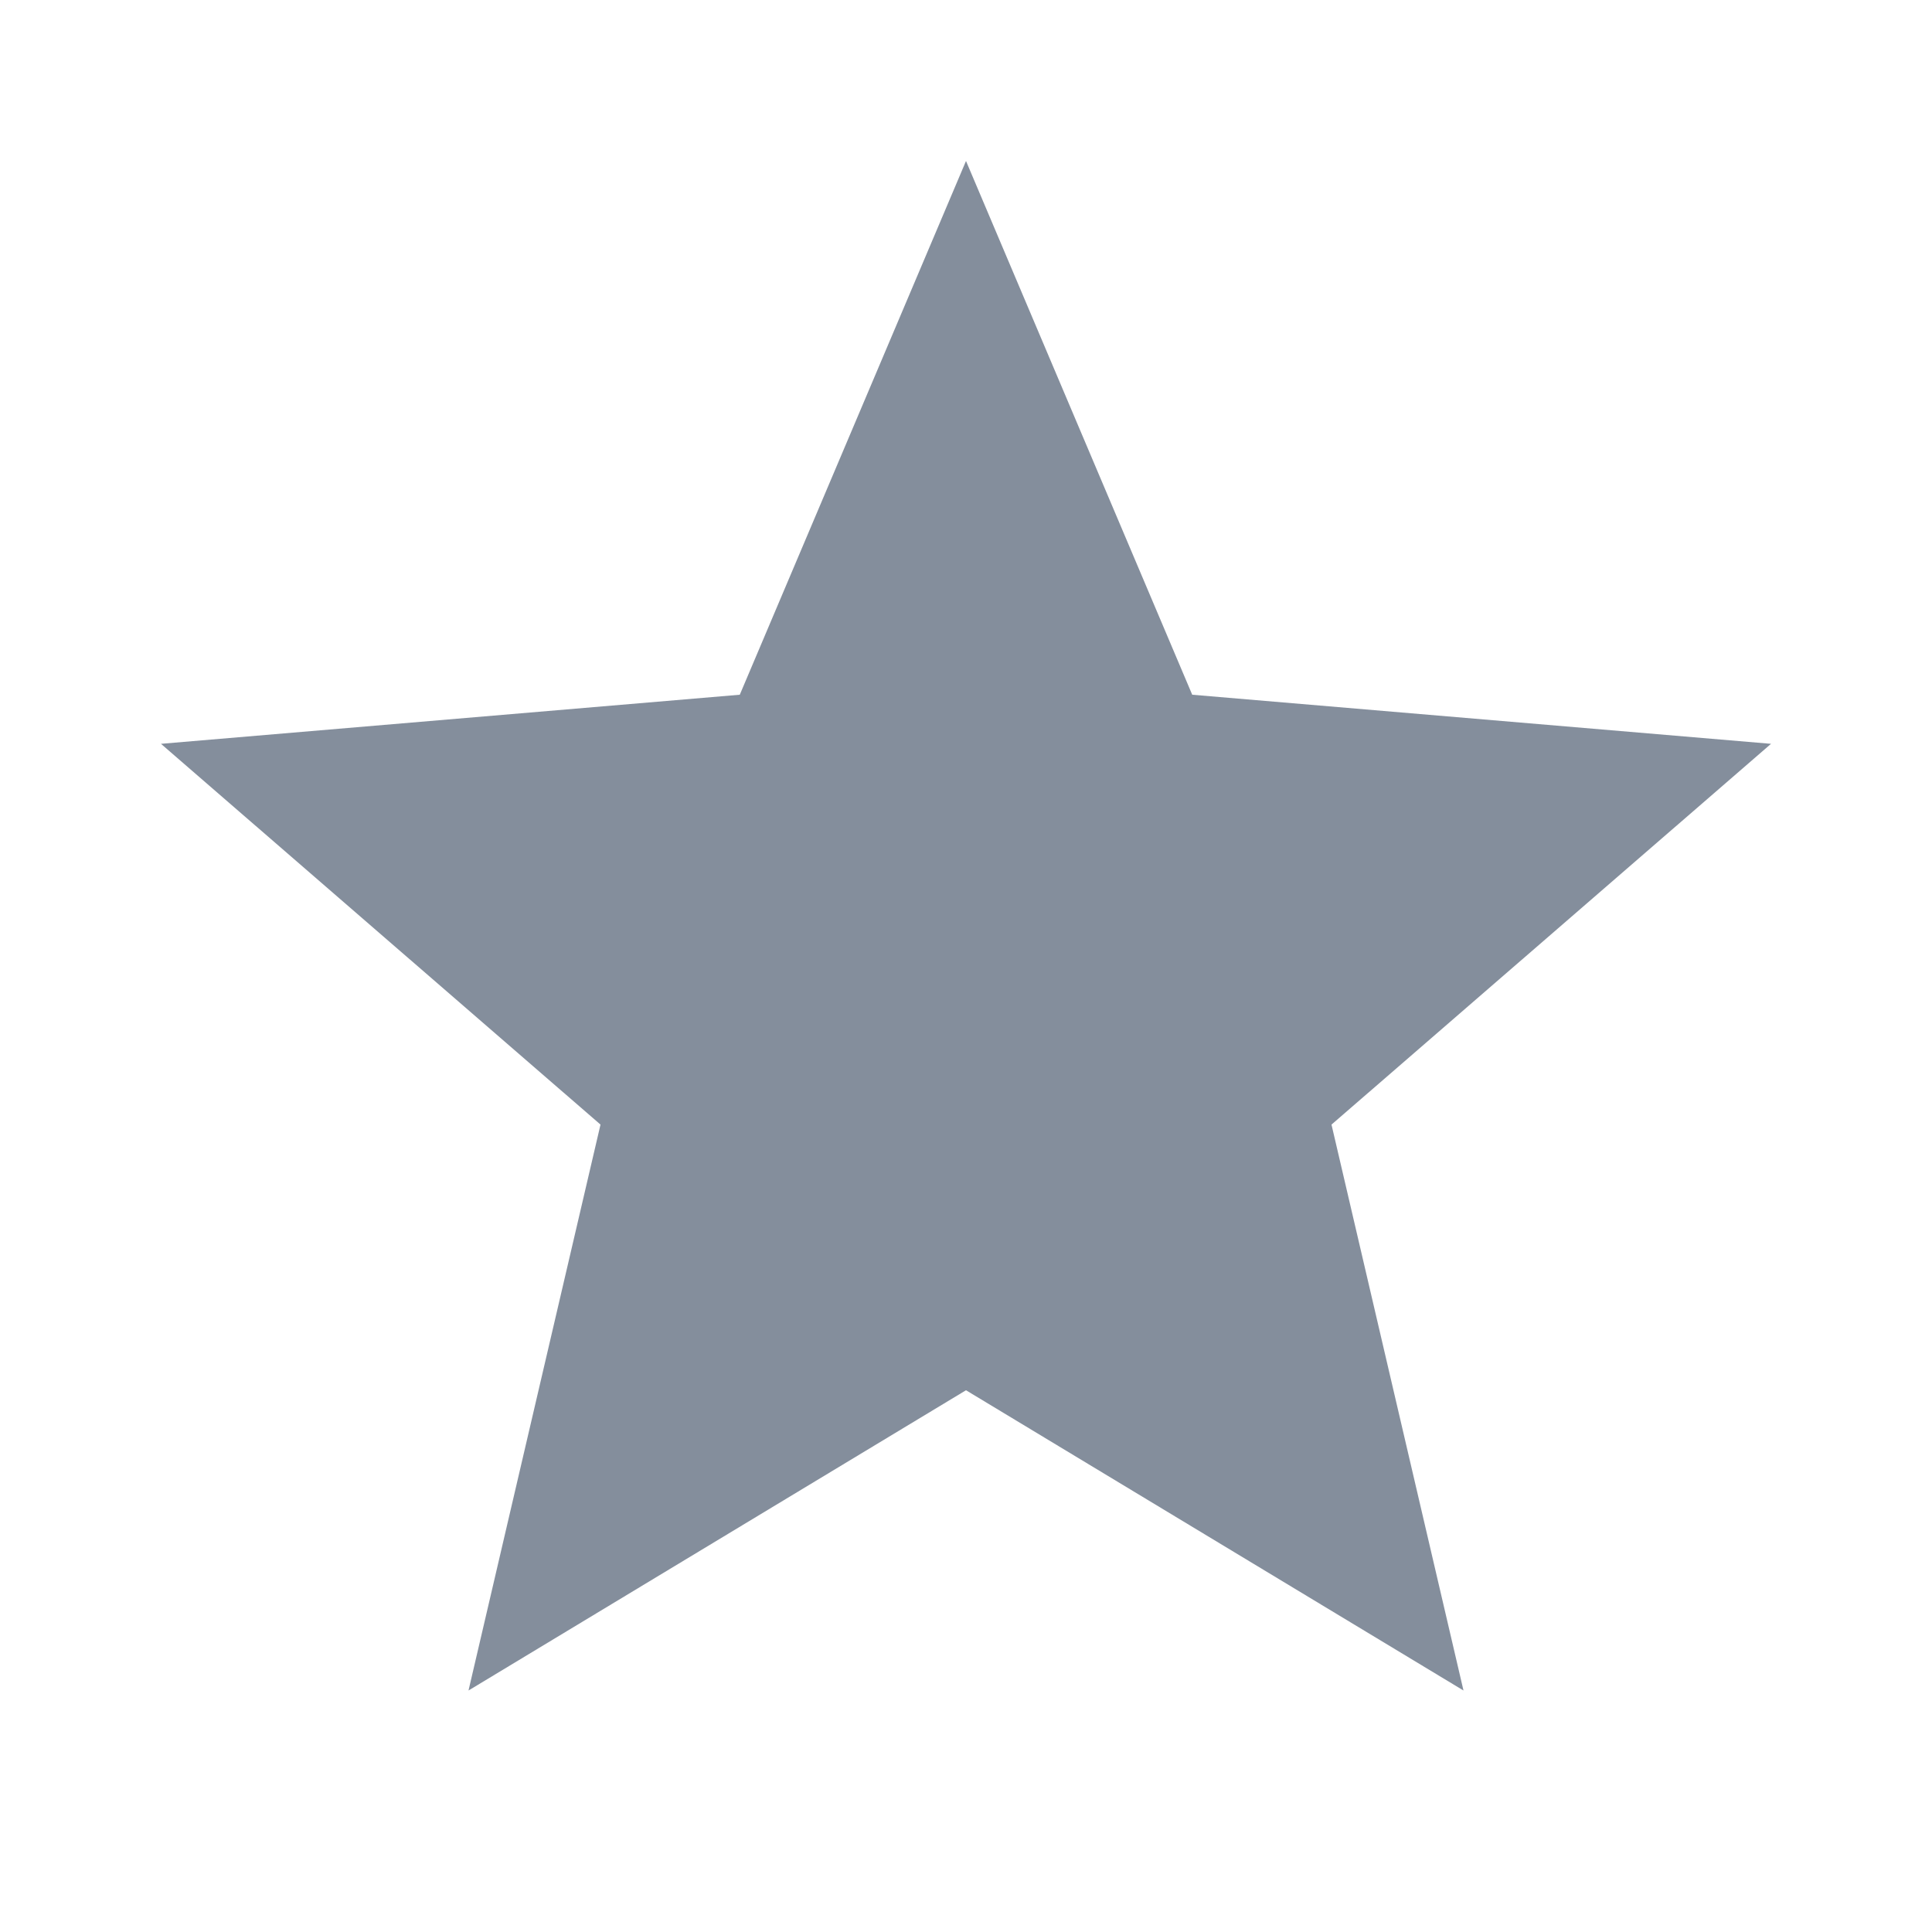
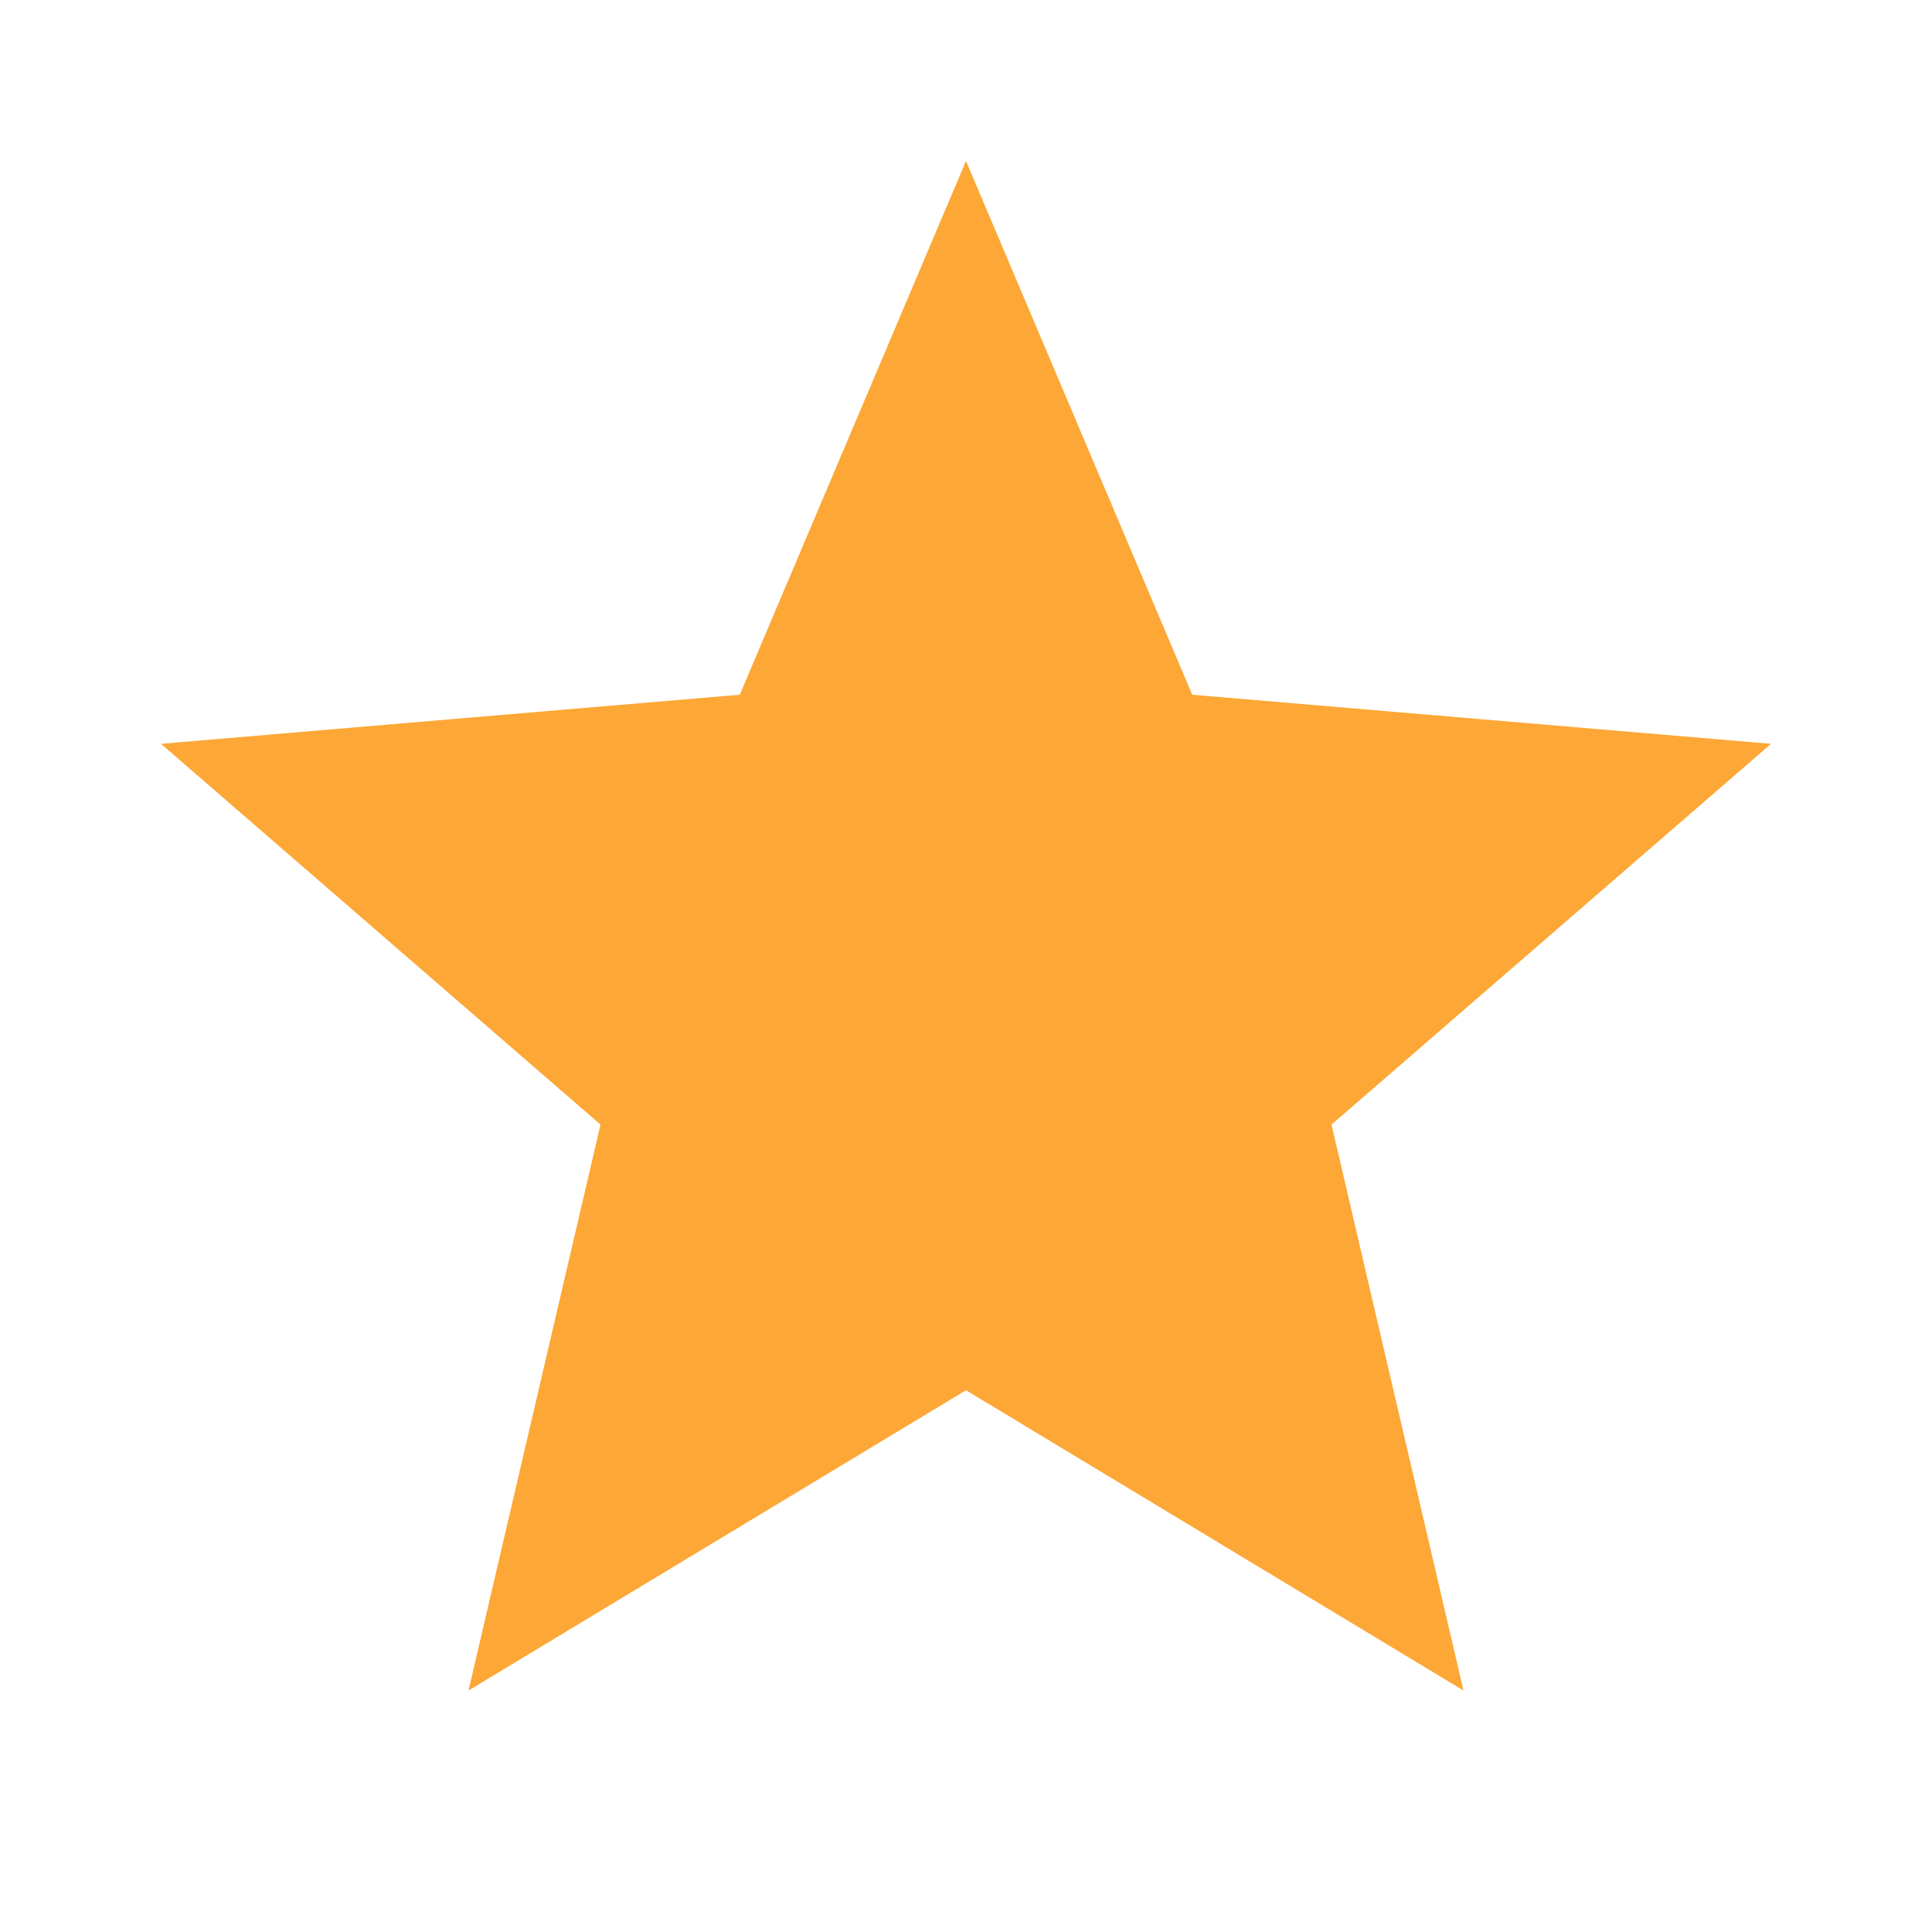
- <svg xmlns="http://www.w3.org/2000/svg" width="22" height="22" viewBox="0 0 22 22" fill="none">
-   <path d="M11 15.831L16.665 19.25L15.162 12.806L20.167 8.47L13.576 7.911L11 1.833L8.424 7.911L1.833 8.47L6.838 12.806L5.335 19.25L11 15.831Z" fill="#848E9C" />
+ <svg xmlns="http://www.w3.org/2000/svg" width="22" height="22" viewBox="0 0 22 22" fill="#FDA736">
+   <path d="M11 15.831L16.665 19.25L15.162 12.806L20.167 8.47L13.576 7.911L11 1.833L8.424 7.911L1.833 8.47L6.838 12.806L5.335 19.25L11 15.831Z" fill="#FDA736" />
</svg>
